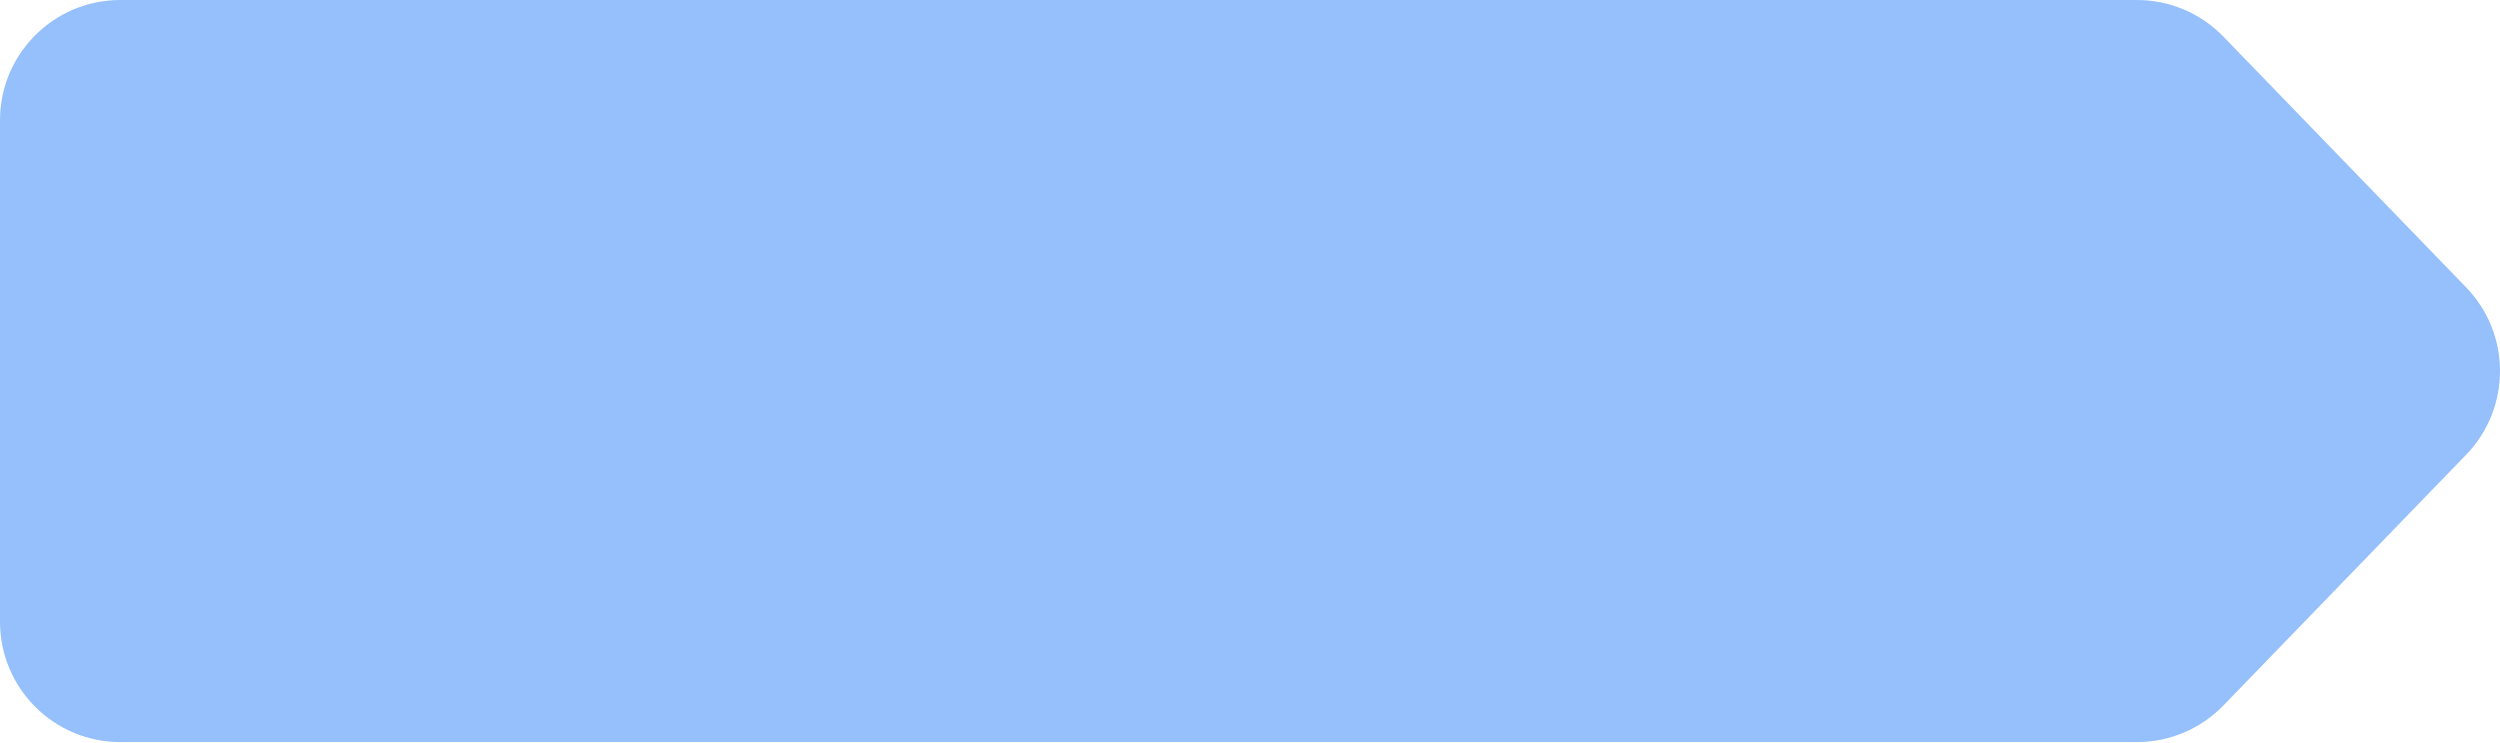
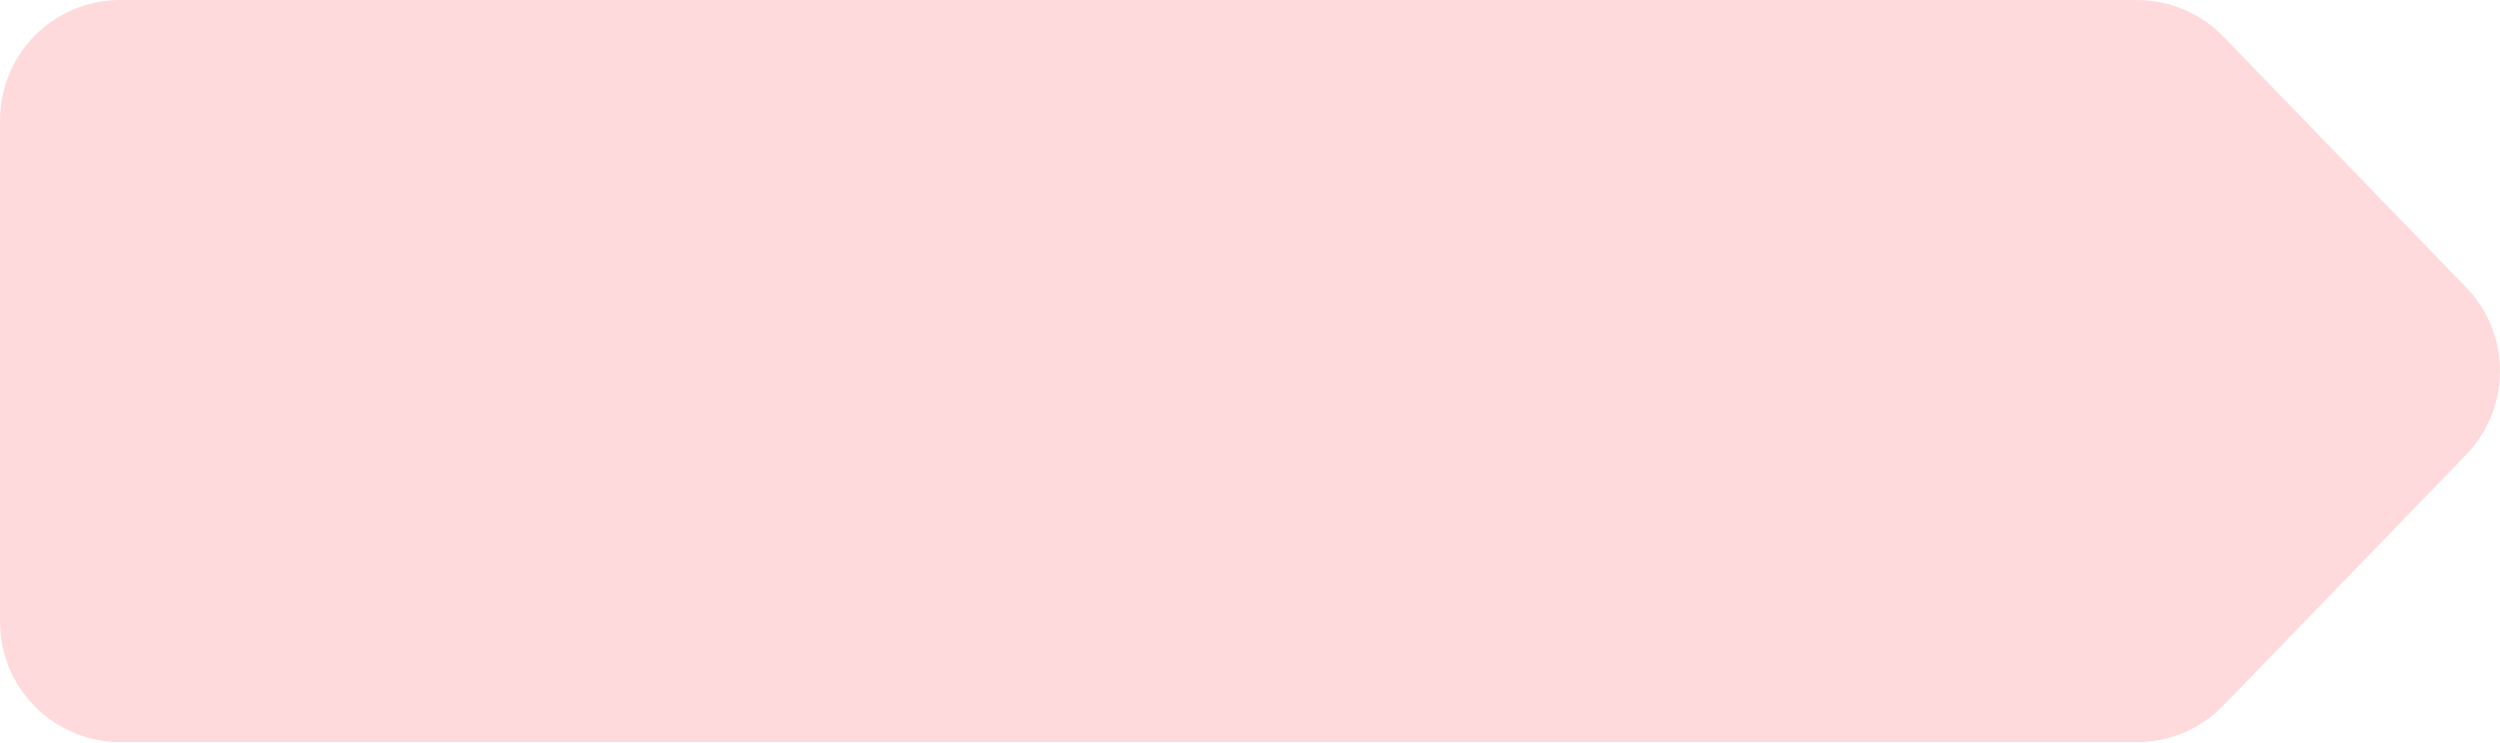
- <svg xmlns="http://www.w3.org/2000/svg" preserveAspectRatio="none" overflow="visible" style="display: block;" width="124.649" height="37" viewBox="0 0 124.649 37" fill="none">
-   <path id="Rectangle 1312322757" d="M0 6C0 2.686 2.686 0 6 0H106.548C108.173 0 109.729 0.659 110.859 1.827L122.96 14.327C125.212 16.653 125.212 20.347 122.96 22.673L110.859 35.173C109.729 36.341 108.173 37 106.548 37H6C2.686 37 0 34.314 0 31V6Z" fill="#95C0FC" />
+ <svg xmlns="http://www.w3.org/2000/svg" preserveAspectRatio="none" overflow="visible" style="display: block;" width="137.201" height="40.726" viewBox="0 0 137.201 40.726" fill="none">
+   <path id="Rectangle 1312322757" d="M0 6.604C0 2.957 2.957 0 6.604 0H117.277C119.066 0 120.778 0.726 122.022 2.011L135.341 15.769C137.82 18.33 137.82 22.396 135.341 24.956L122.022 38.715C120.778 40 119.066 40.726 117.277 40.726H6.604C2.957 40.726 0 37.769 0 34.121V6.604Z" fill="#FFDADD" />
</svg>
